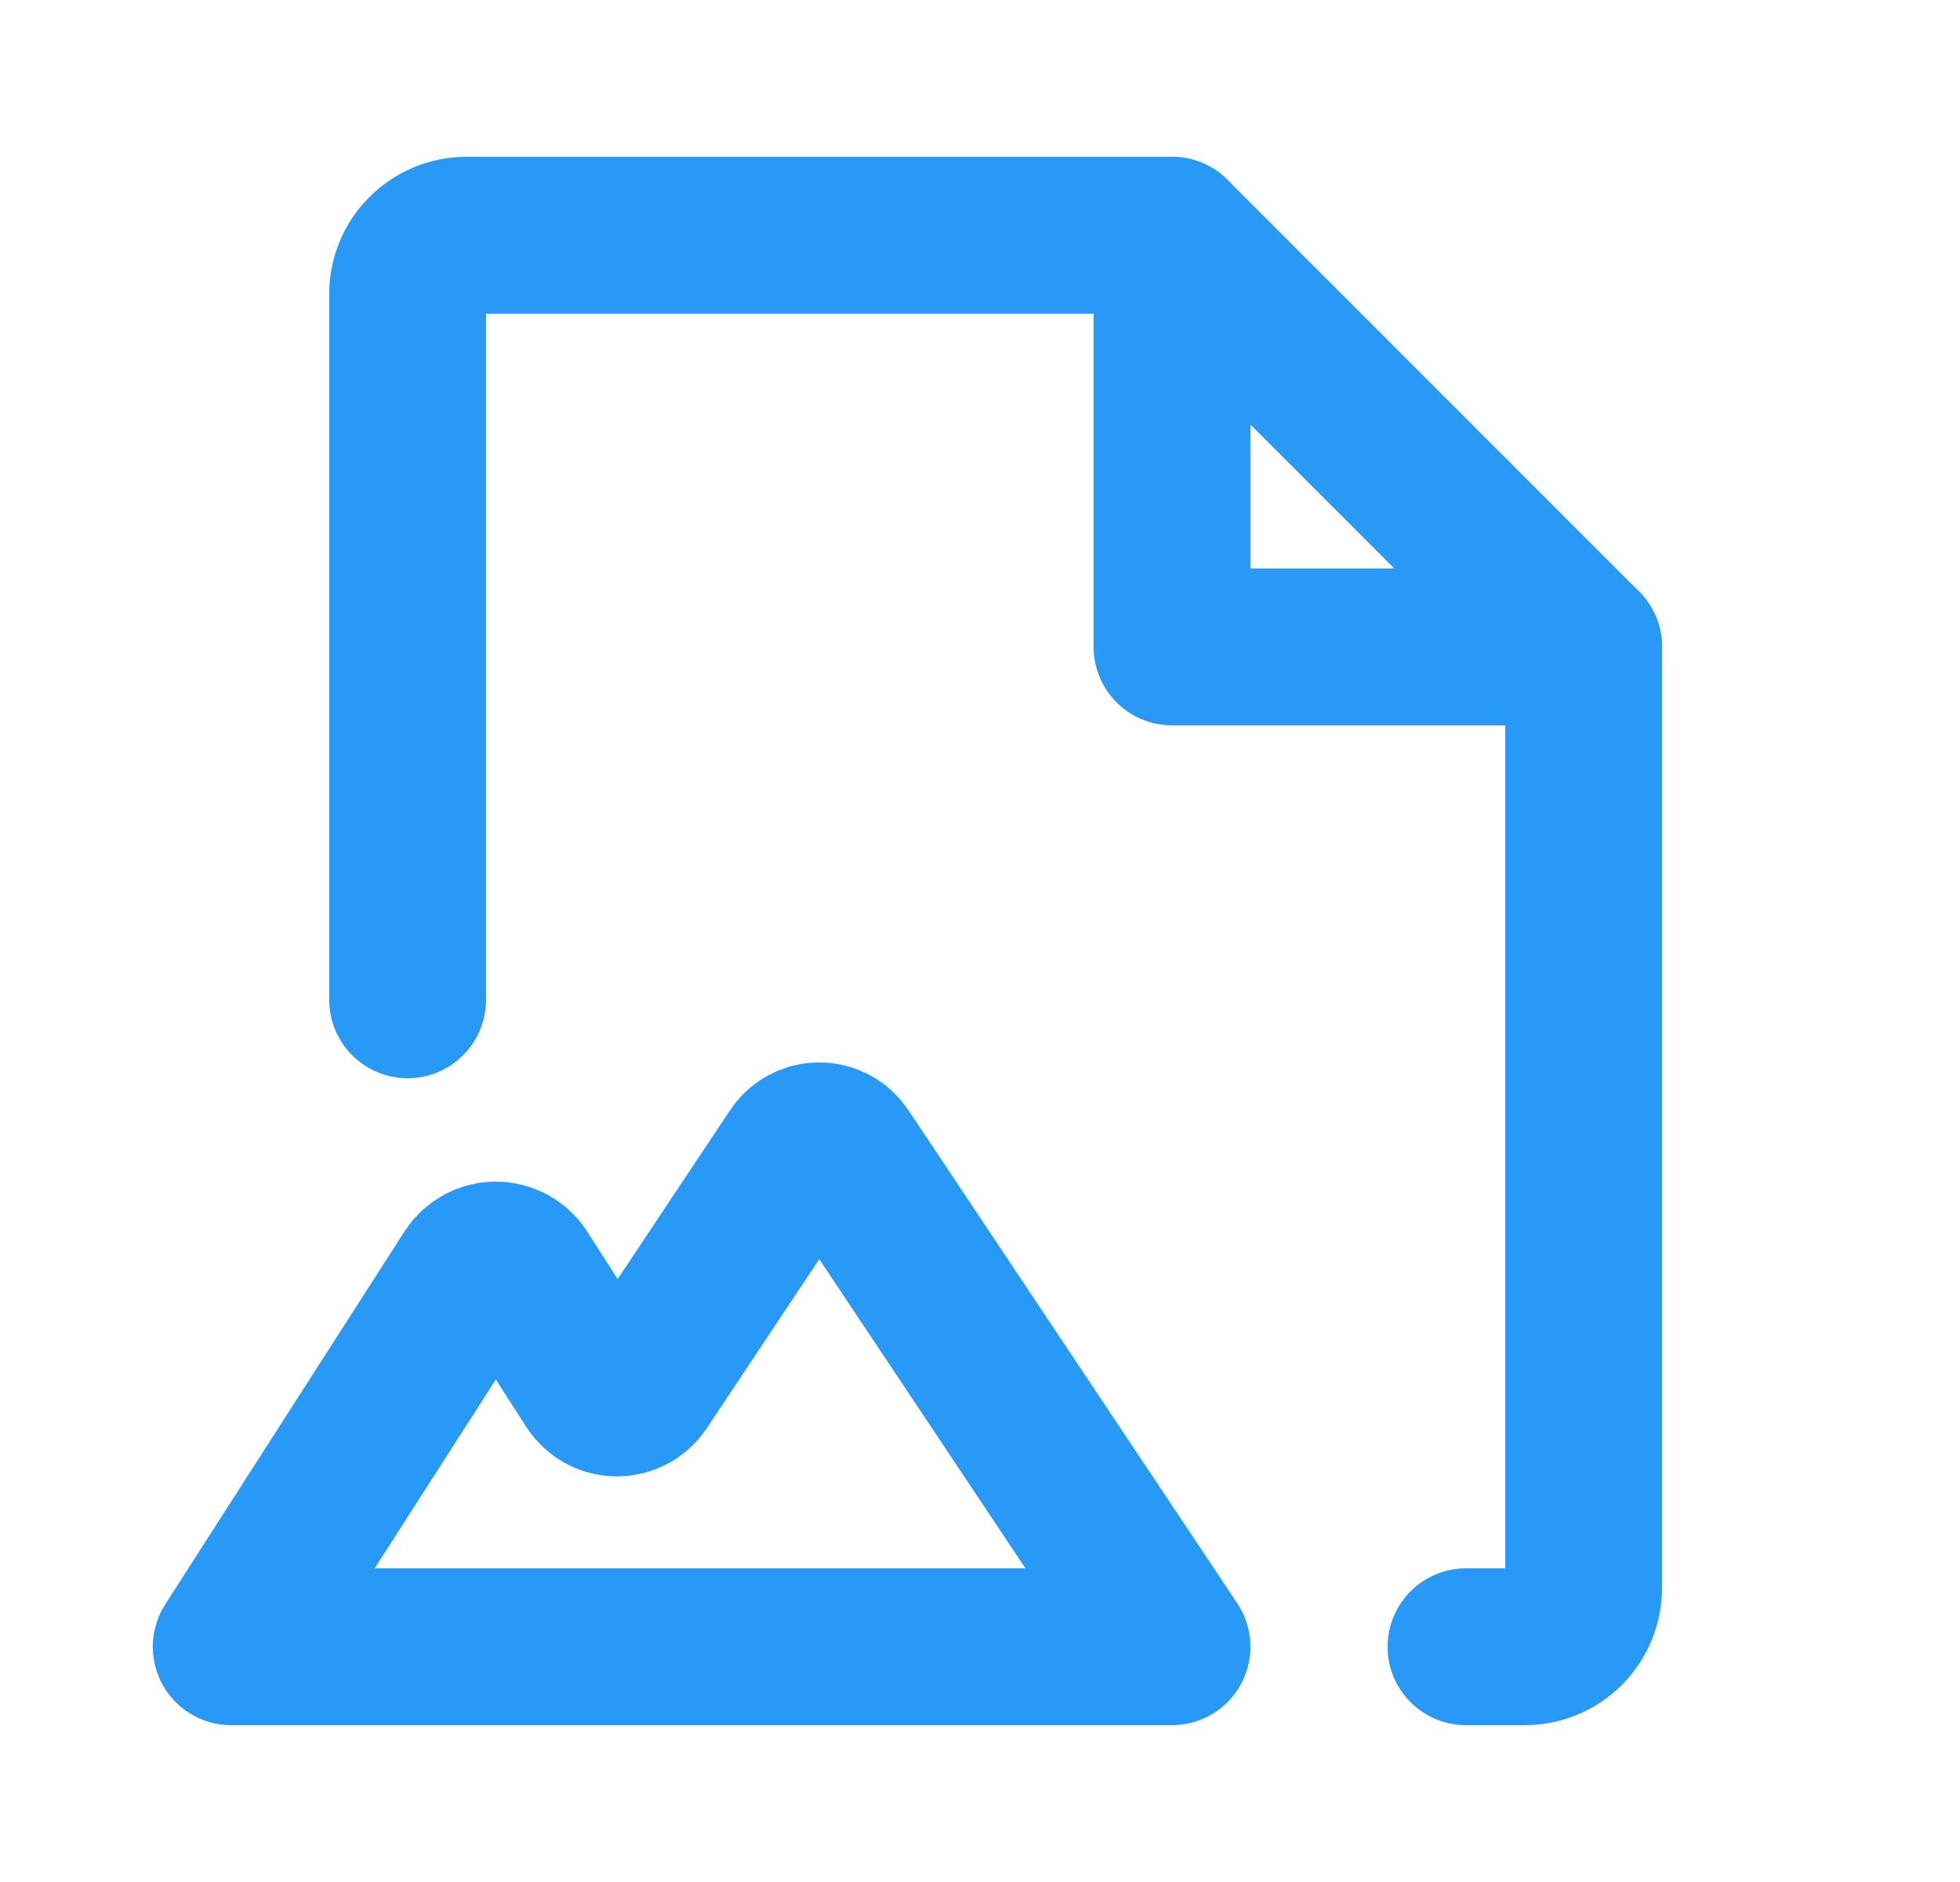
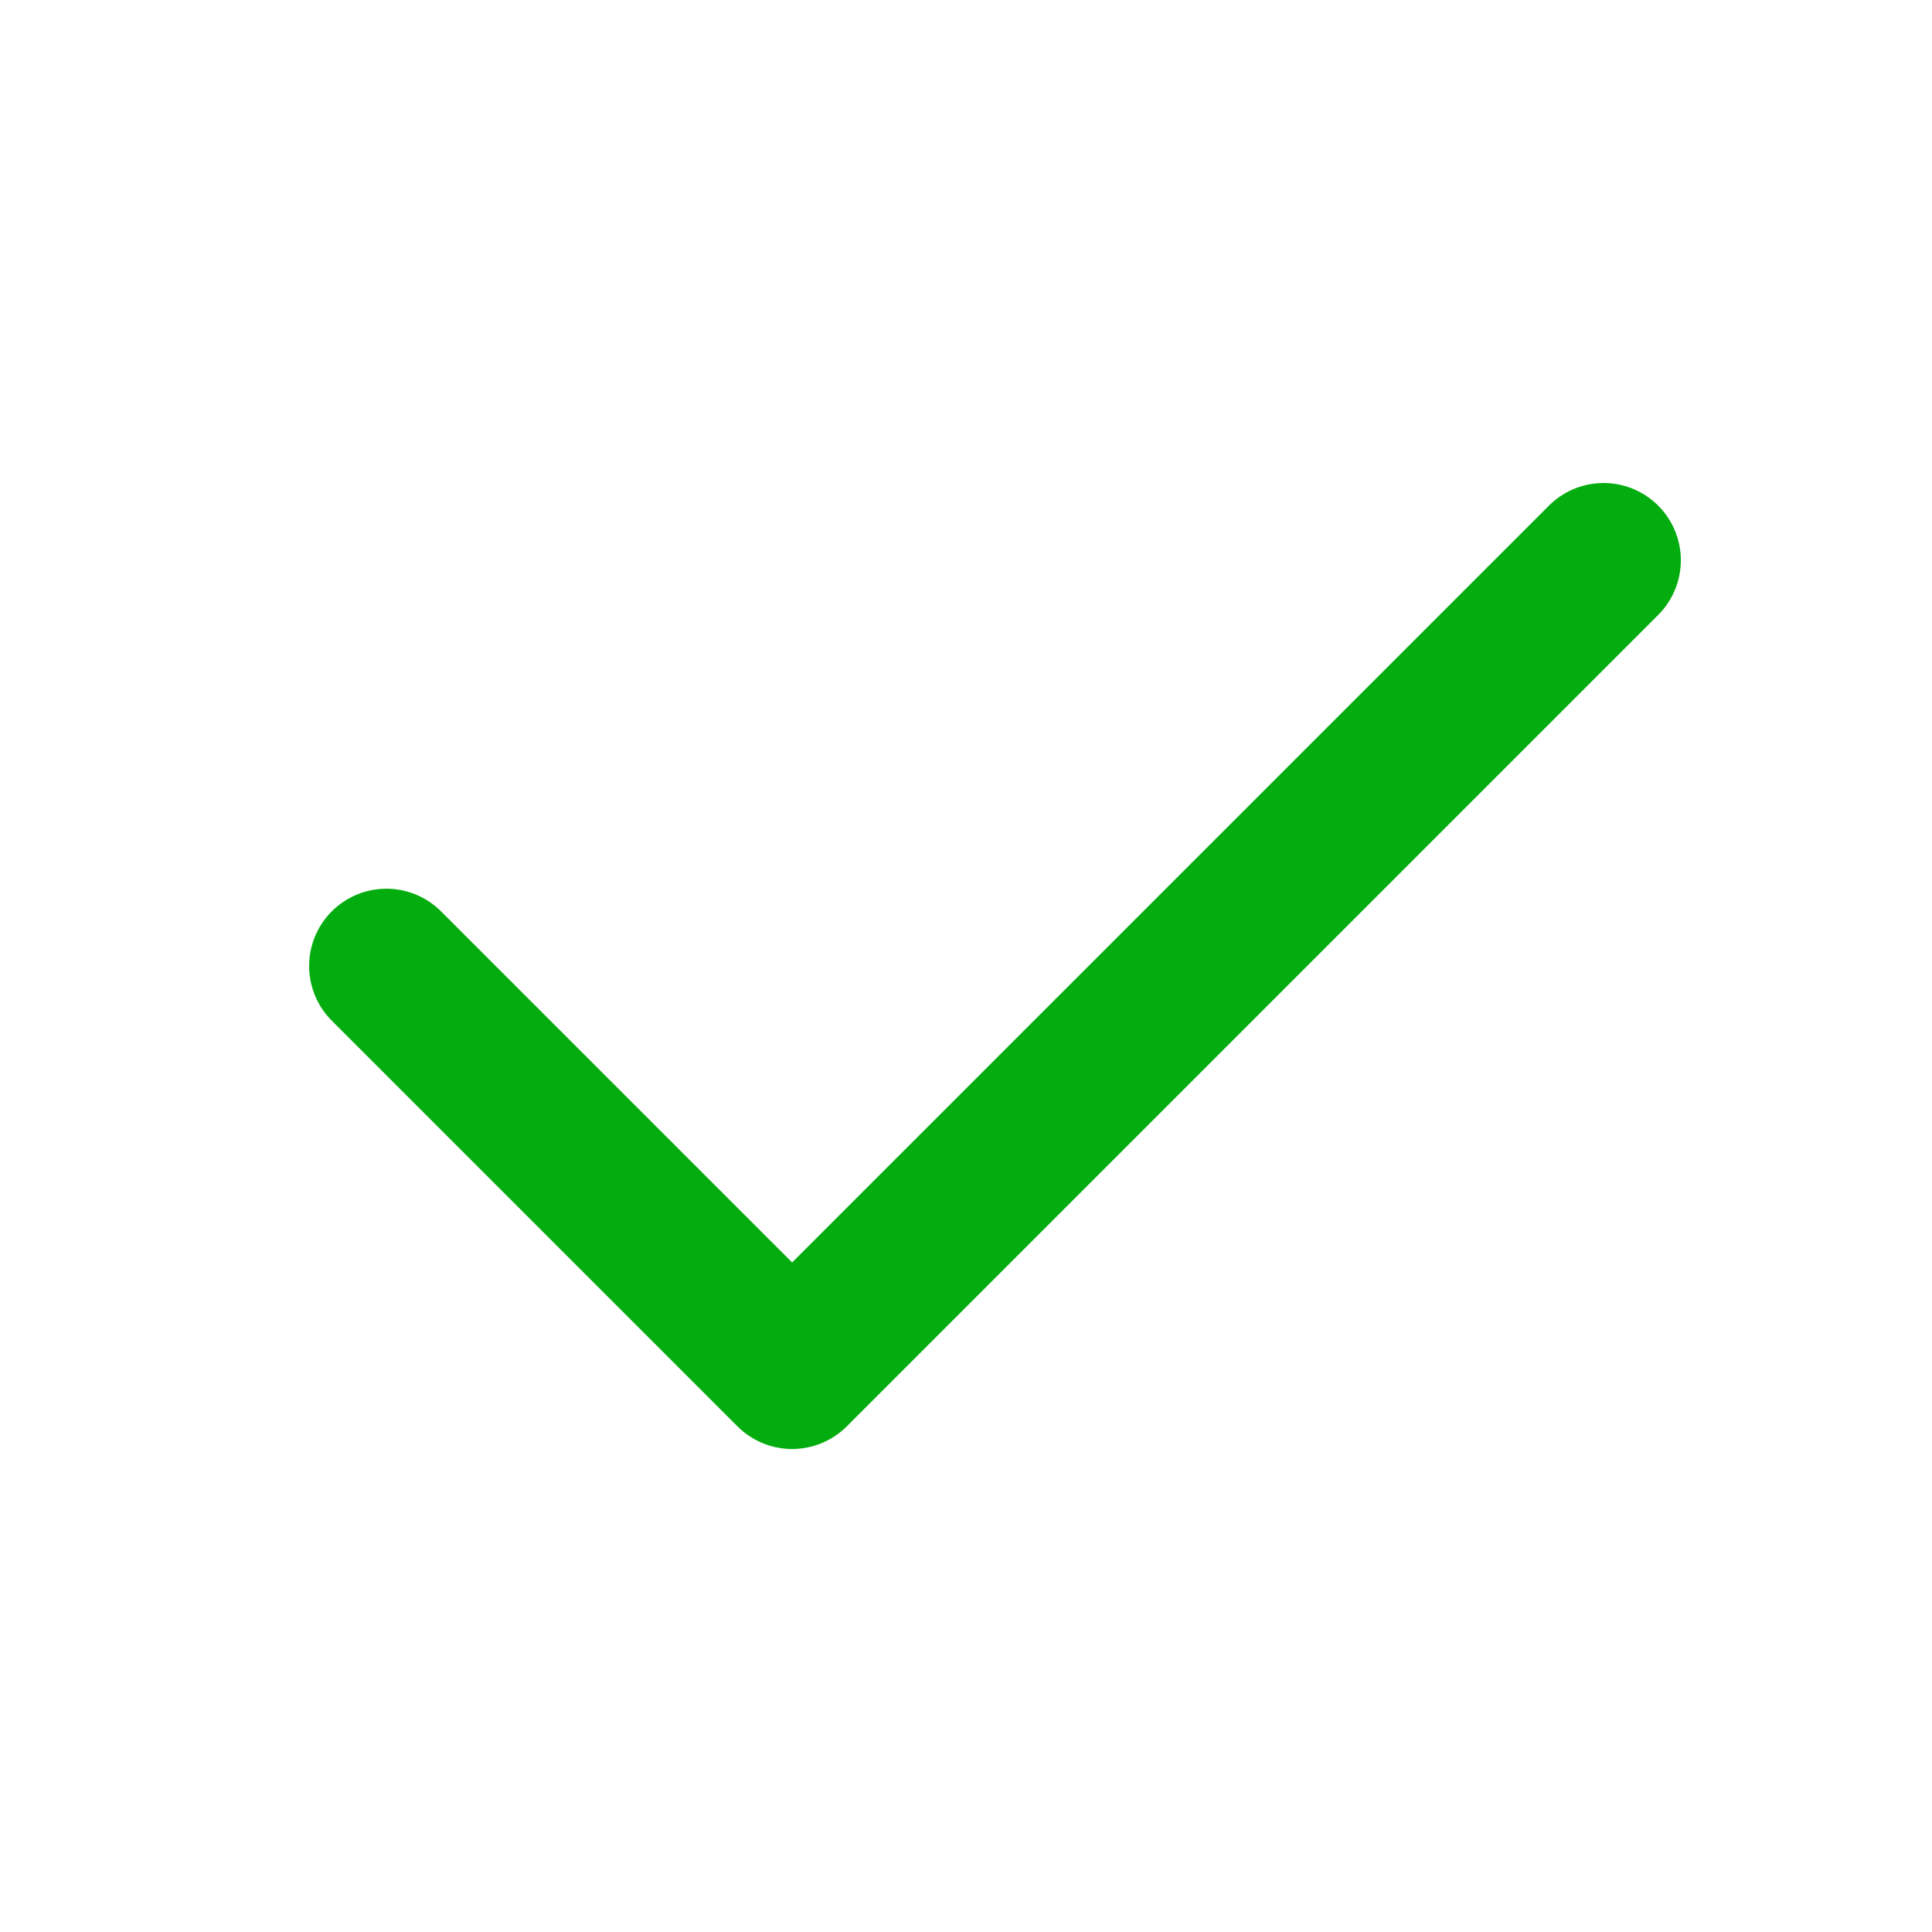
- <svg xmlns="http://www.w3.org/2000/svg" width="25" height="24" viewBox="0 0 25 24" fill="none">
-   <path d="M14.949 21L10.759 14.719C10.726 14.667 10.68 14.623 10.626 14.594C10.572 14.564 10.511 14.548 10.449 14.548C10.387 14.548 10.327 14.564 10.273 14.594C10.218 14.623 10.173 14.667 10.14 14.719L8.18 17.663C8.146 17.714 8.098 17.757 8.043 17.785C7.988 17.814 7.926 17.829 7.864 17.828C7.801 17.827 7.74 17.811 7.686 17.78C7.632 17.75 7.586 17.706 7.552 17.653L6.643 16.238C6.608 16.185 6.56 16.143 6.505 16.113C6.449 16.084 6.387 16.068 6.324 16.068C6.261 16.068 6.199 16.084 6.144 16.113C6.088 16.143 6.041 16.185 6.005 16.238L2.949 21H14.949Z" stroke="#2899F6" stroke-width="2" stroke-linecap="round" stroke-linejoin="round" />
-   <path d="M14.949 3V8.25H20.199" stroke="#2899F6" stroke-width="2" stroke-linecap="round" stroke-linejoin="round" />
-   <path d="M18.699 21H19.449C19.648 21 19.839 20.921 19.98 20.78C20.12 20.64 20.199 20.449 20.199 20.25V8.25L14.949 3H5.949C5.75 3 5.56 3.079 5.419 3.22C5.278 3.36 5.199 3.551 5.199 3.75V12.75" stroke="#2899F6" stroke-width="2" stroke-linecap="round" stroke-linejoin="round" />
+ <svg xmlns="http://www.w3.org/2000/svg" width="25" height="25" viewBox="0 0 25 25" fill="none">
+   <path d="M20.75 7.25L10.25 17.75L5 12.5" stroke="#04AD0F" stroke-width="2" stroke-linecap="round" stroke-linejoin="round" />
</svg>
